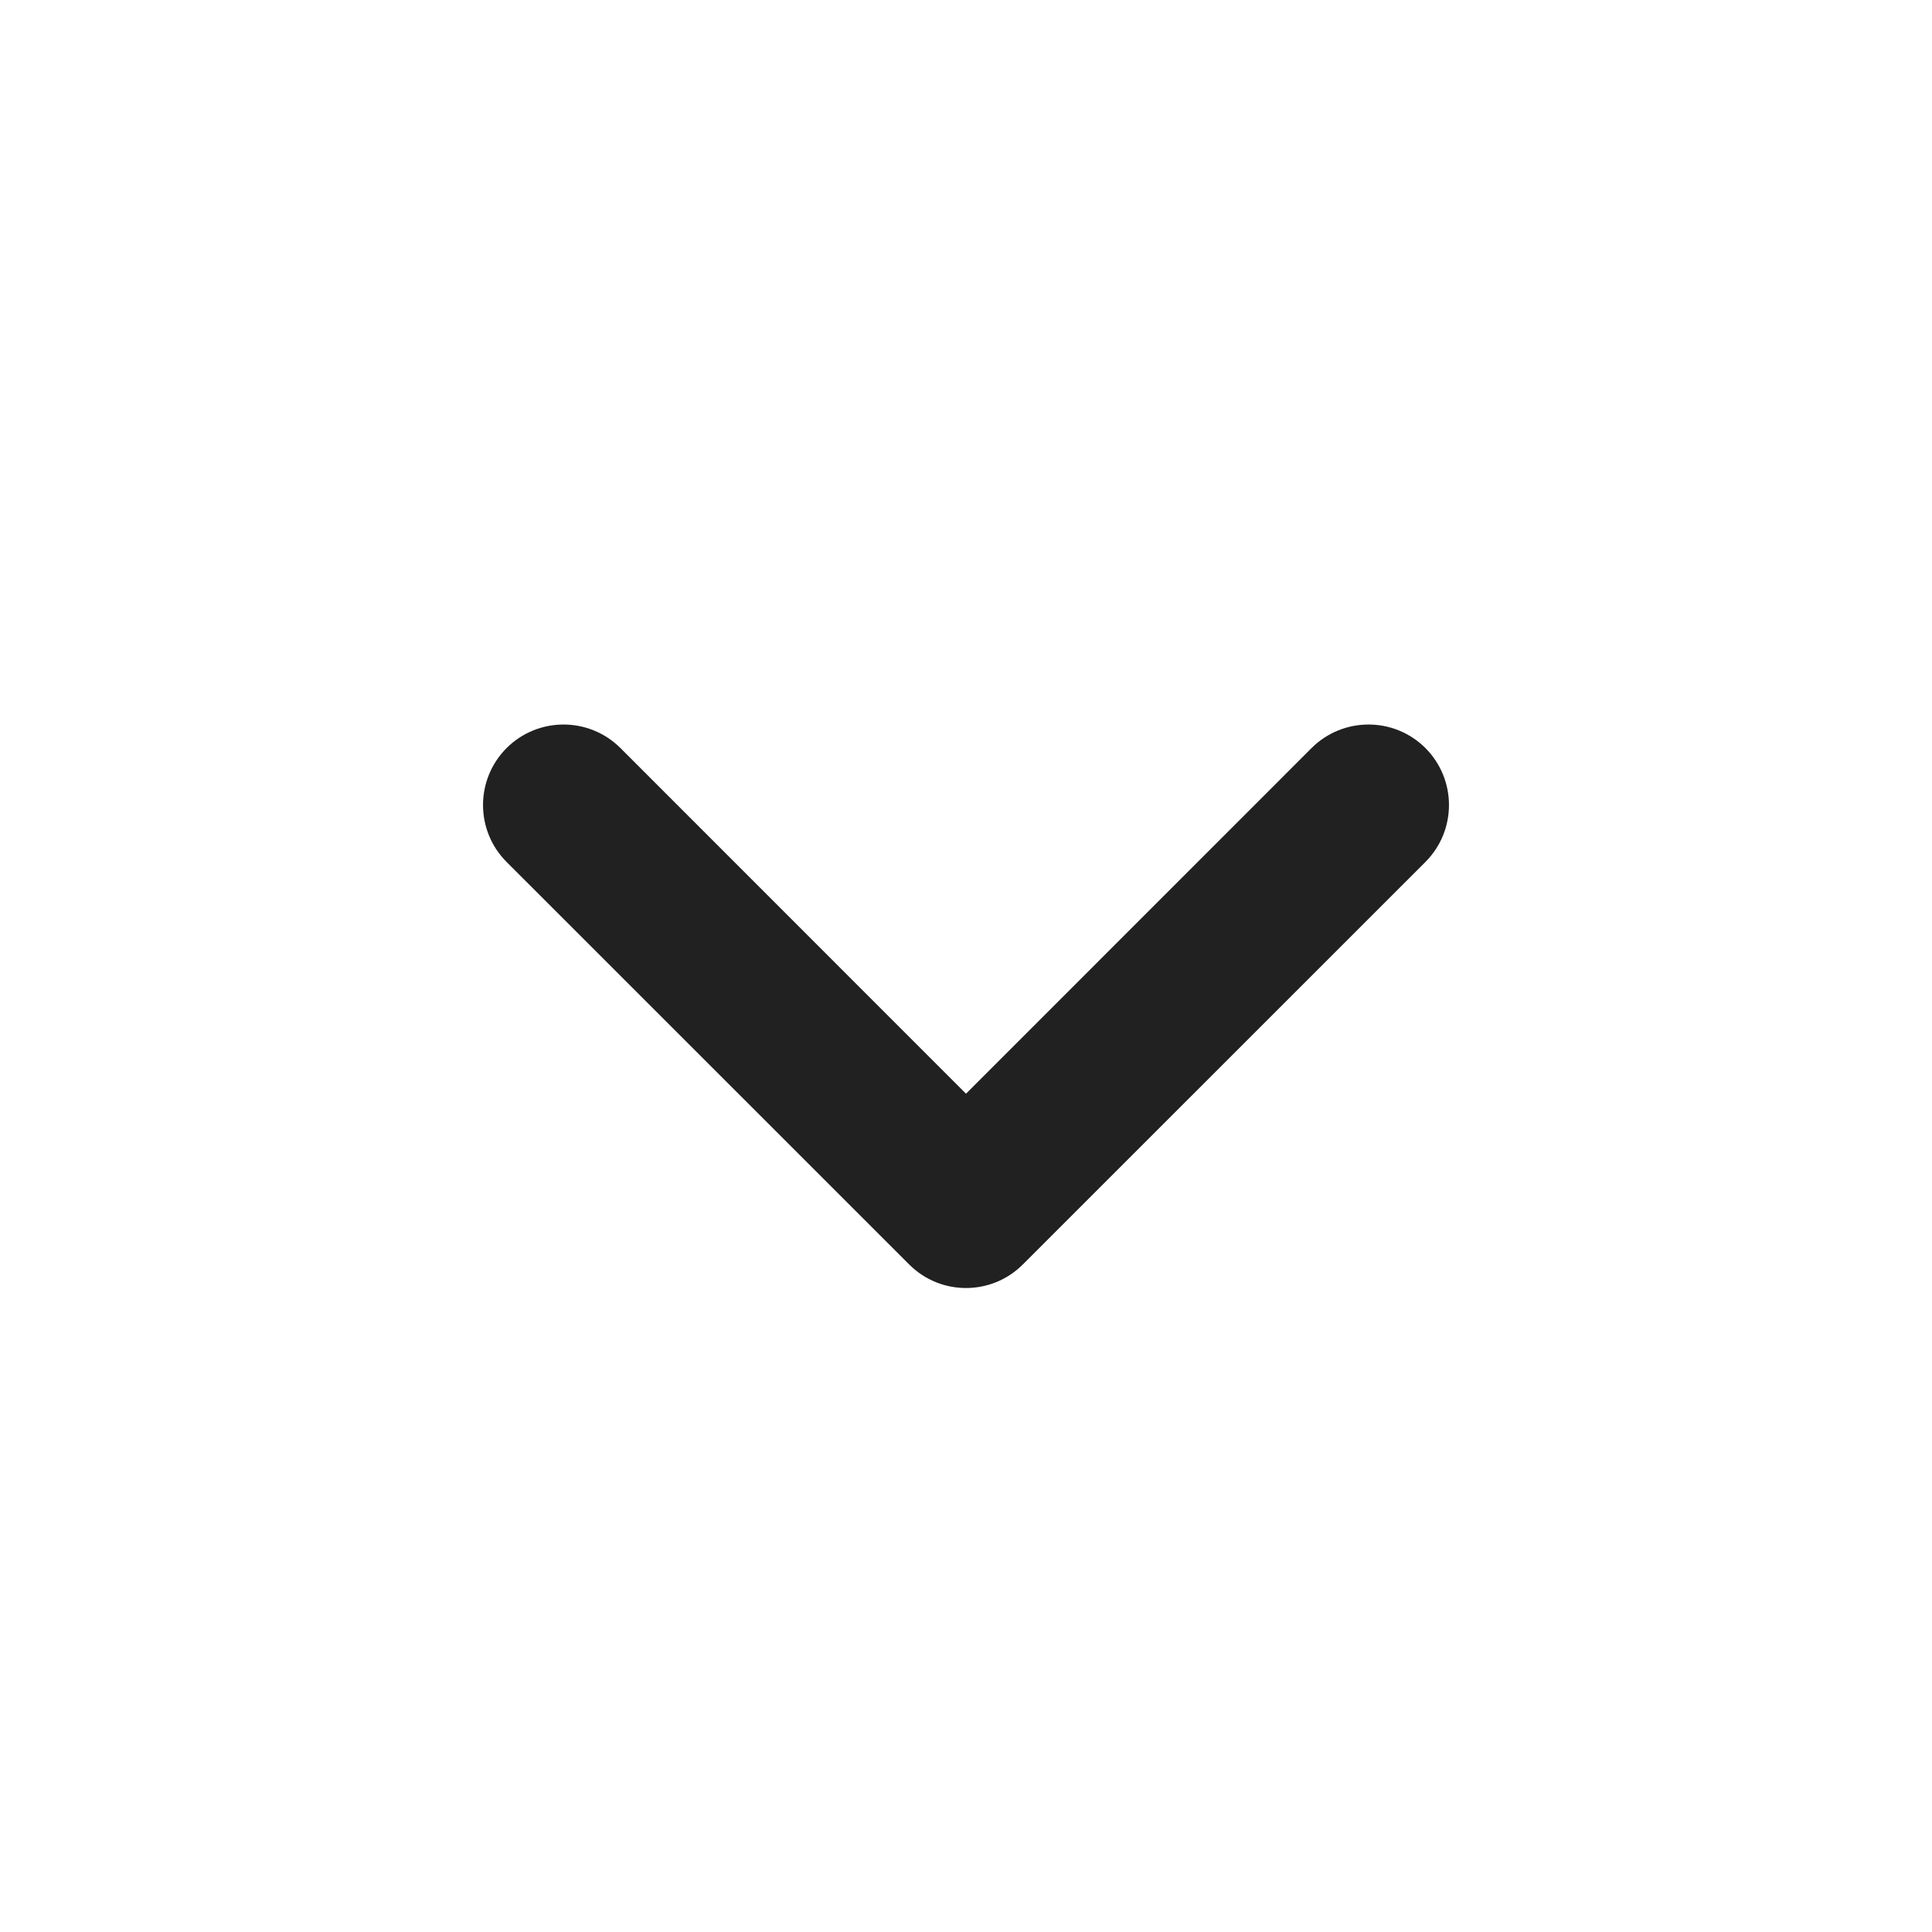
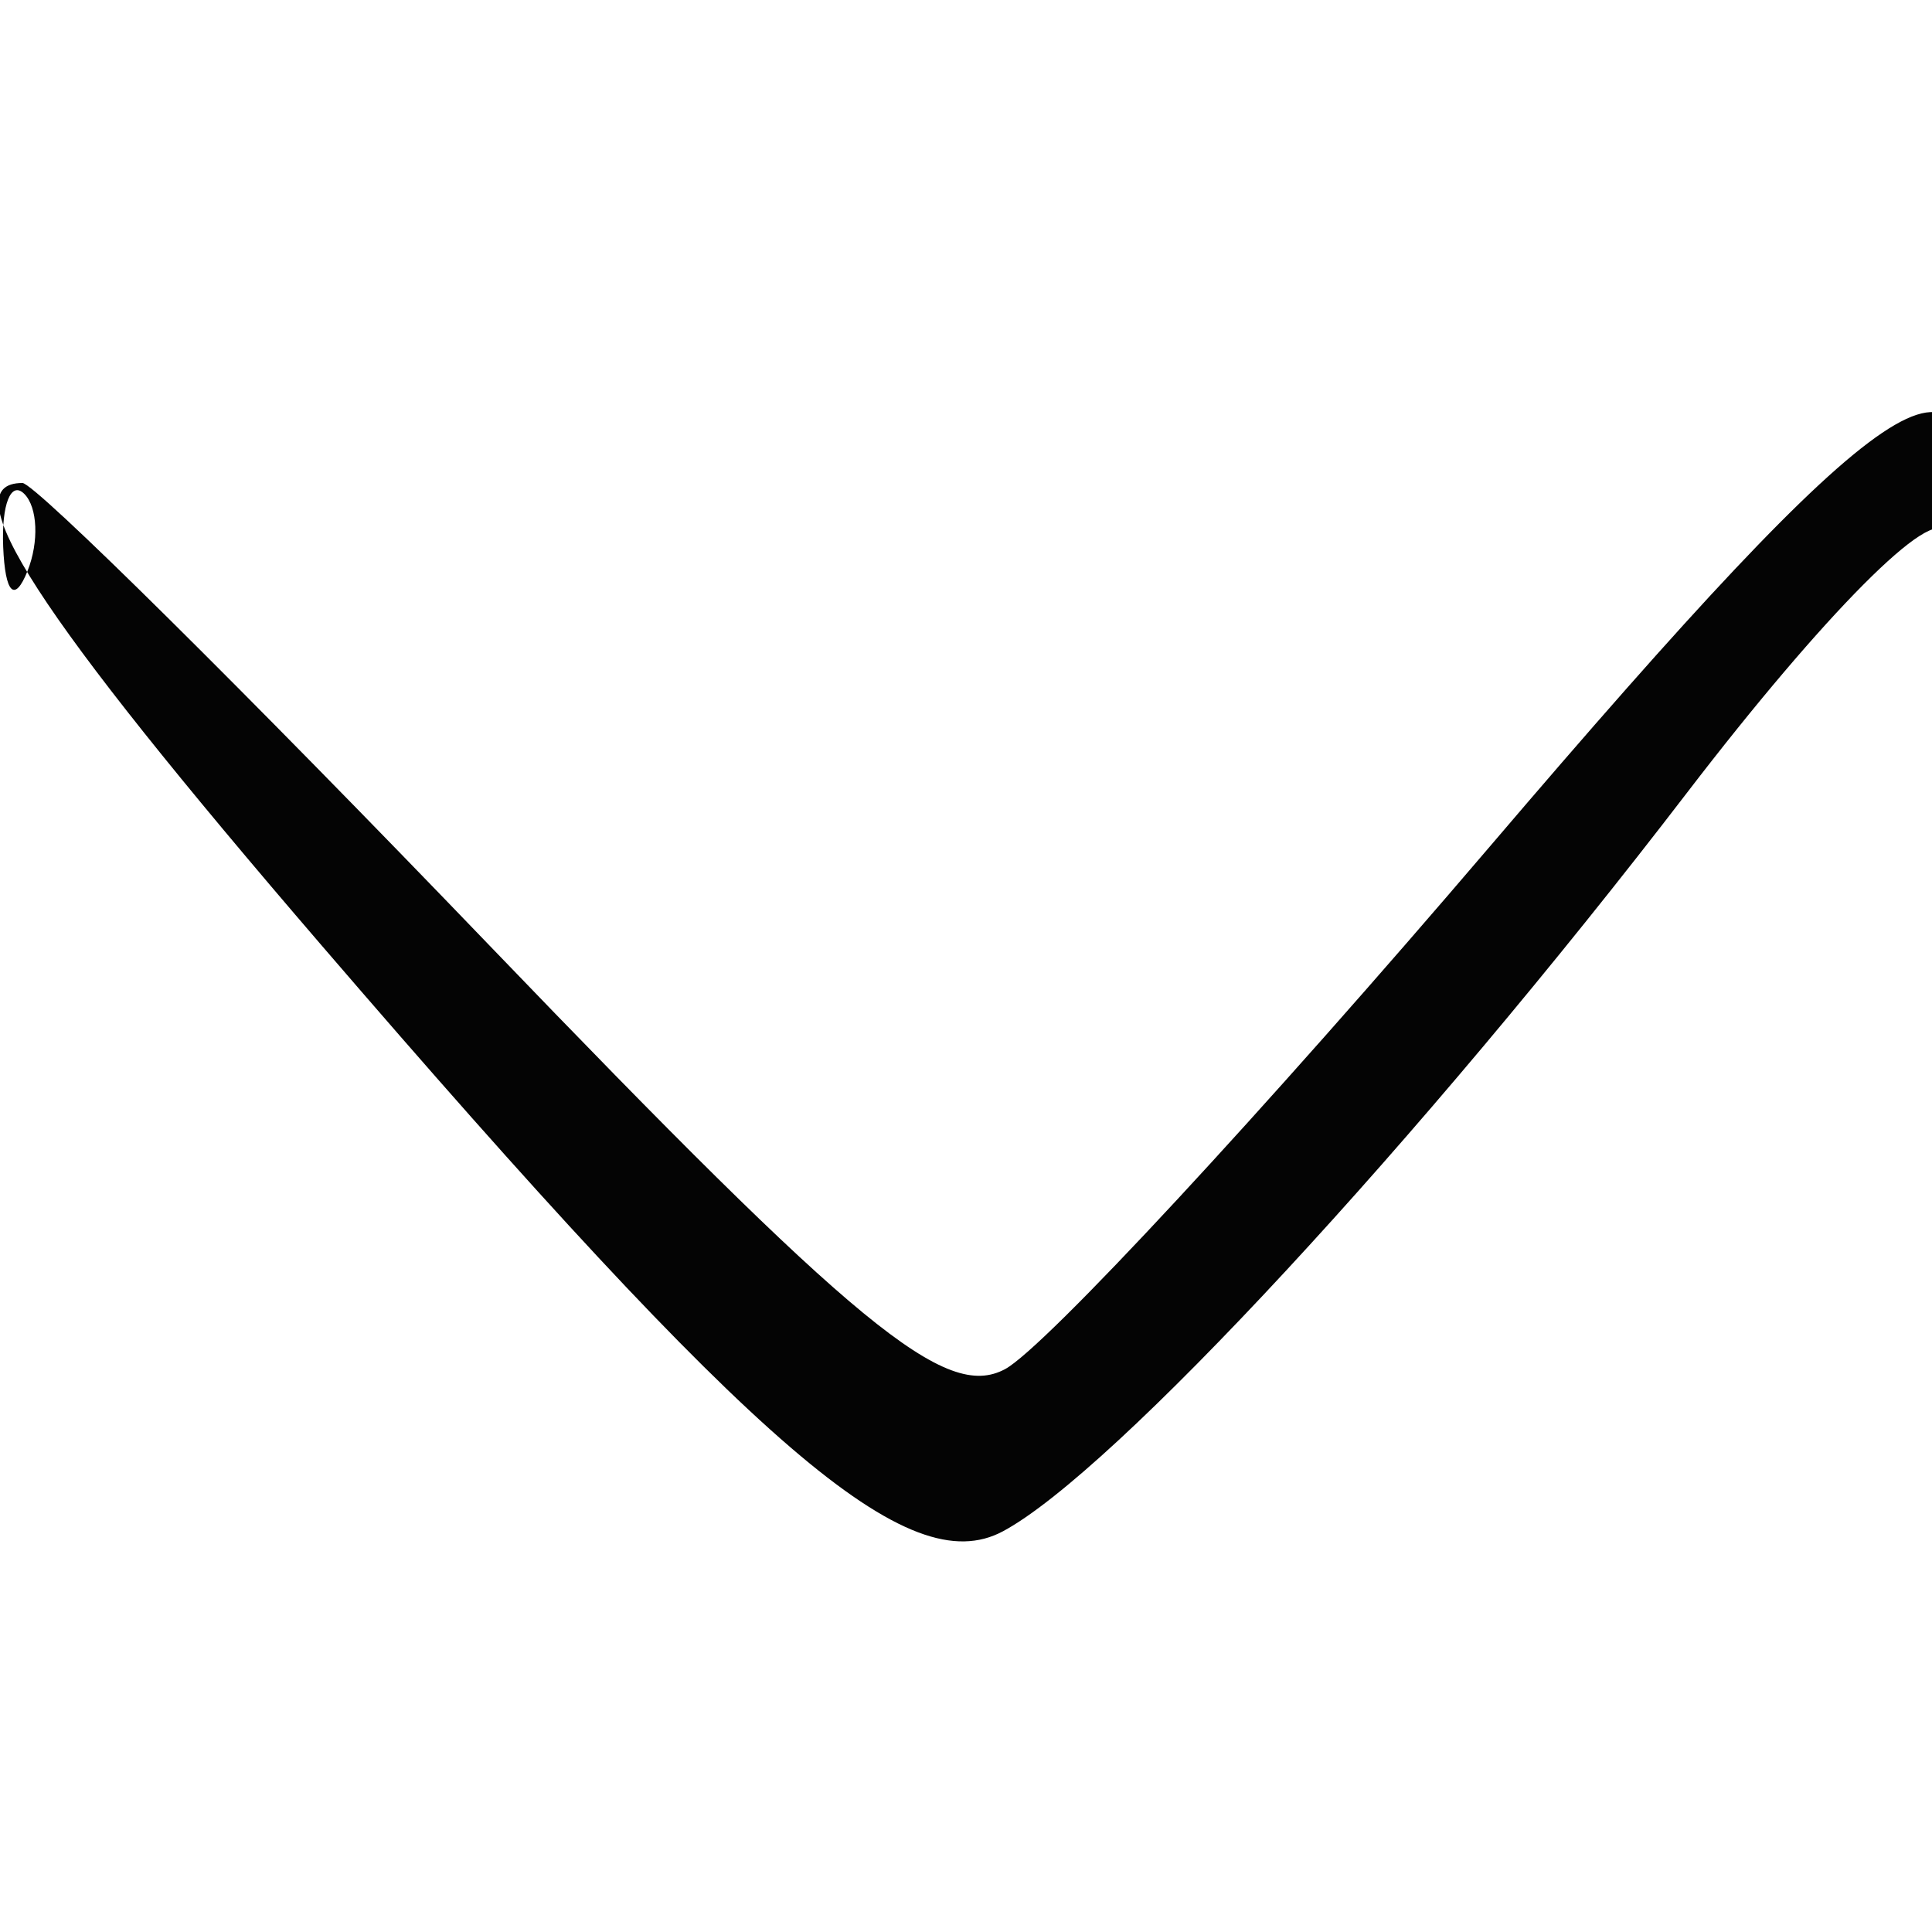
- <svg xmlns="http://www.w3.org/2000/svg" width="20" height="20" viewBox="0 0 20 20" fill="none">
-   <path fill-rule="evenodd" clip-rule="evenodd" d="M5.244 7.744C5.57 7.419 6.097 7.419 6.423 7.744L10 11.322L13.577 7.744C13.903 7.419 14.431 7.419 14.756 7.744C15.081 8.07 15.081 8.597 14.756 8.923L10.589 13.089C10.264 13.415 9.736 13.415 9.411 13.089L5.244 8.923C4.919 8.597 4.919 8.07 5.244 7.744Z" fill="#212121" />
+ <svg xmlns="http://www.w3.org/2000/svg" width="48" height="48" viewBox="0 0 48 48" version="1.1">
+   <path d="" stroke="none" fill="#080404" fill-rule="evenodd" />
+   <path d="M 37.043 20.998 C 31.380 27.635, 25.948 33.493, 24.970 34.016 C 23.497 34.805, 21.312 33.009, 12.154 23.483 C 6.083 17.167, 0.864 12, 0.558 12 C -1.206 12, 0.878 15.221, 7.988 23.486 C 18.804 36.059, 22.572 39.299, 24.917 38.045 C 27.657 36.578, 35.273 28.356, 41.915 19.693 C 45.330 15.239, 48.042 12.514, 48.335 13.241 C 48.685 14.109, 48.862 14.035, 48.906 13 C 49.121 7.934, 46.929 9.411, 37.043 20.998 M 0.079 13.583 C 0.127 14.748, 0.364 14.985, 0.683 14.188 C 0.972 13.466, 0.936 12.603, 0.604 12.271 C 0.272 11.939, 0.036 12.529, 0.079 13.583" stroke="none" fill="#040404" fill-rule="evenodd" />
</svg>
